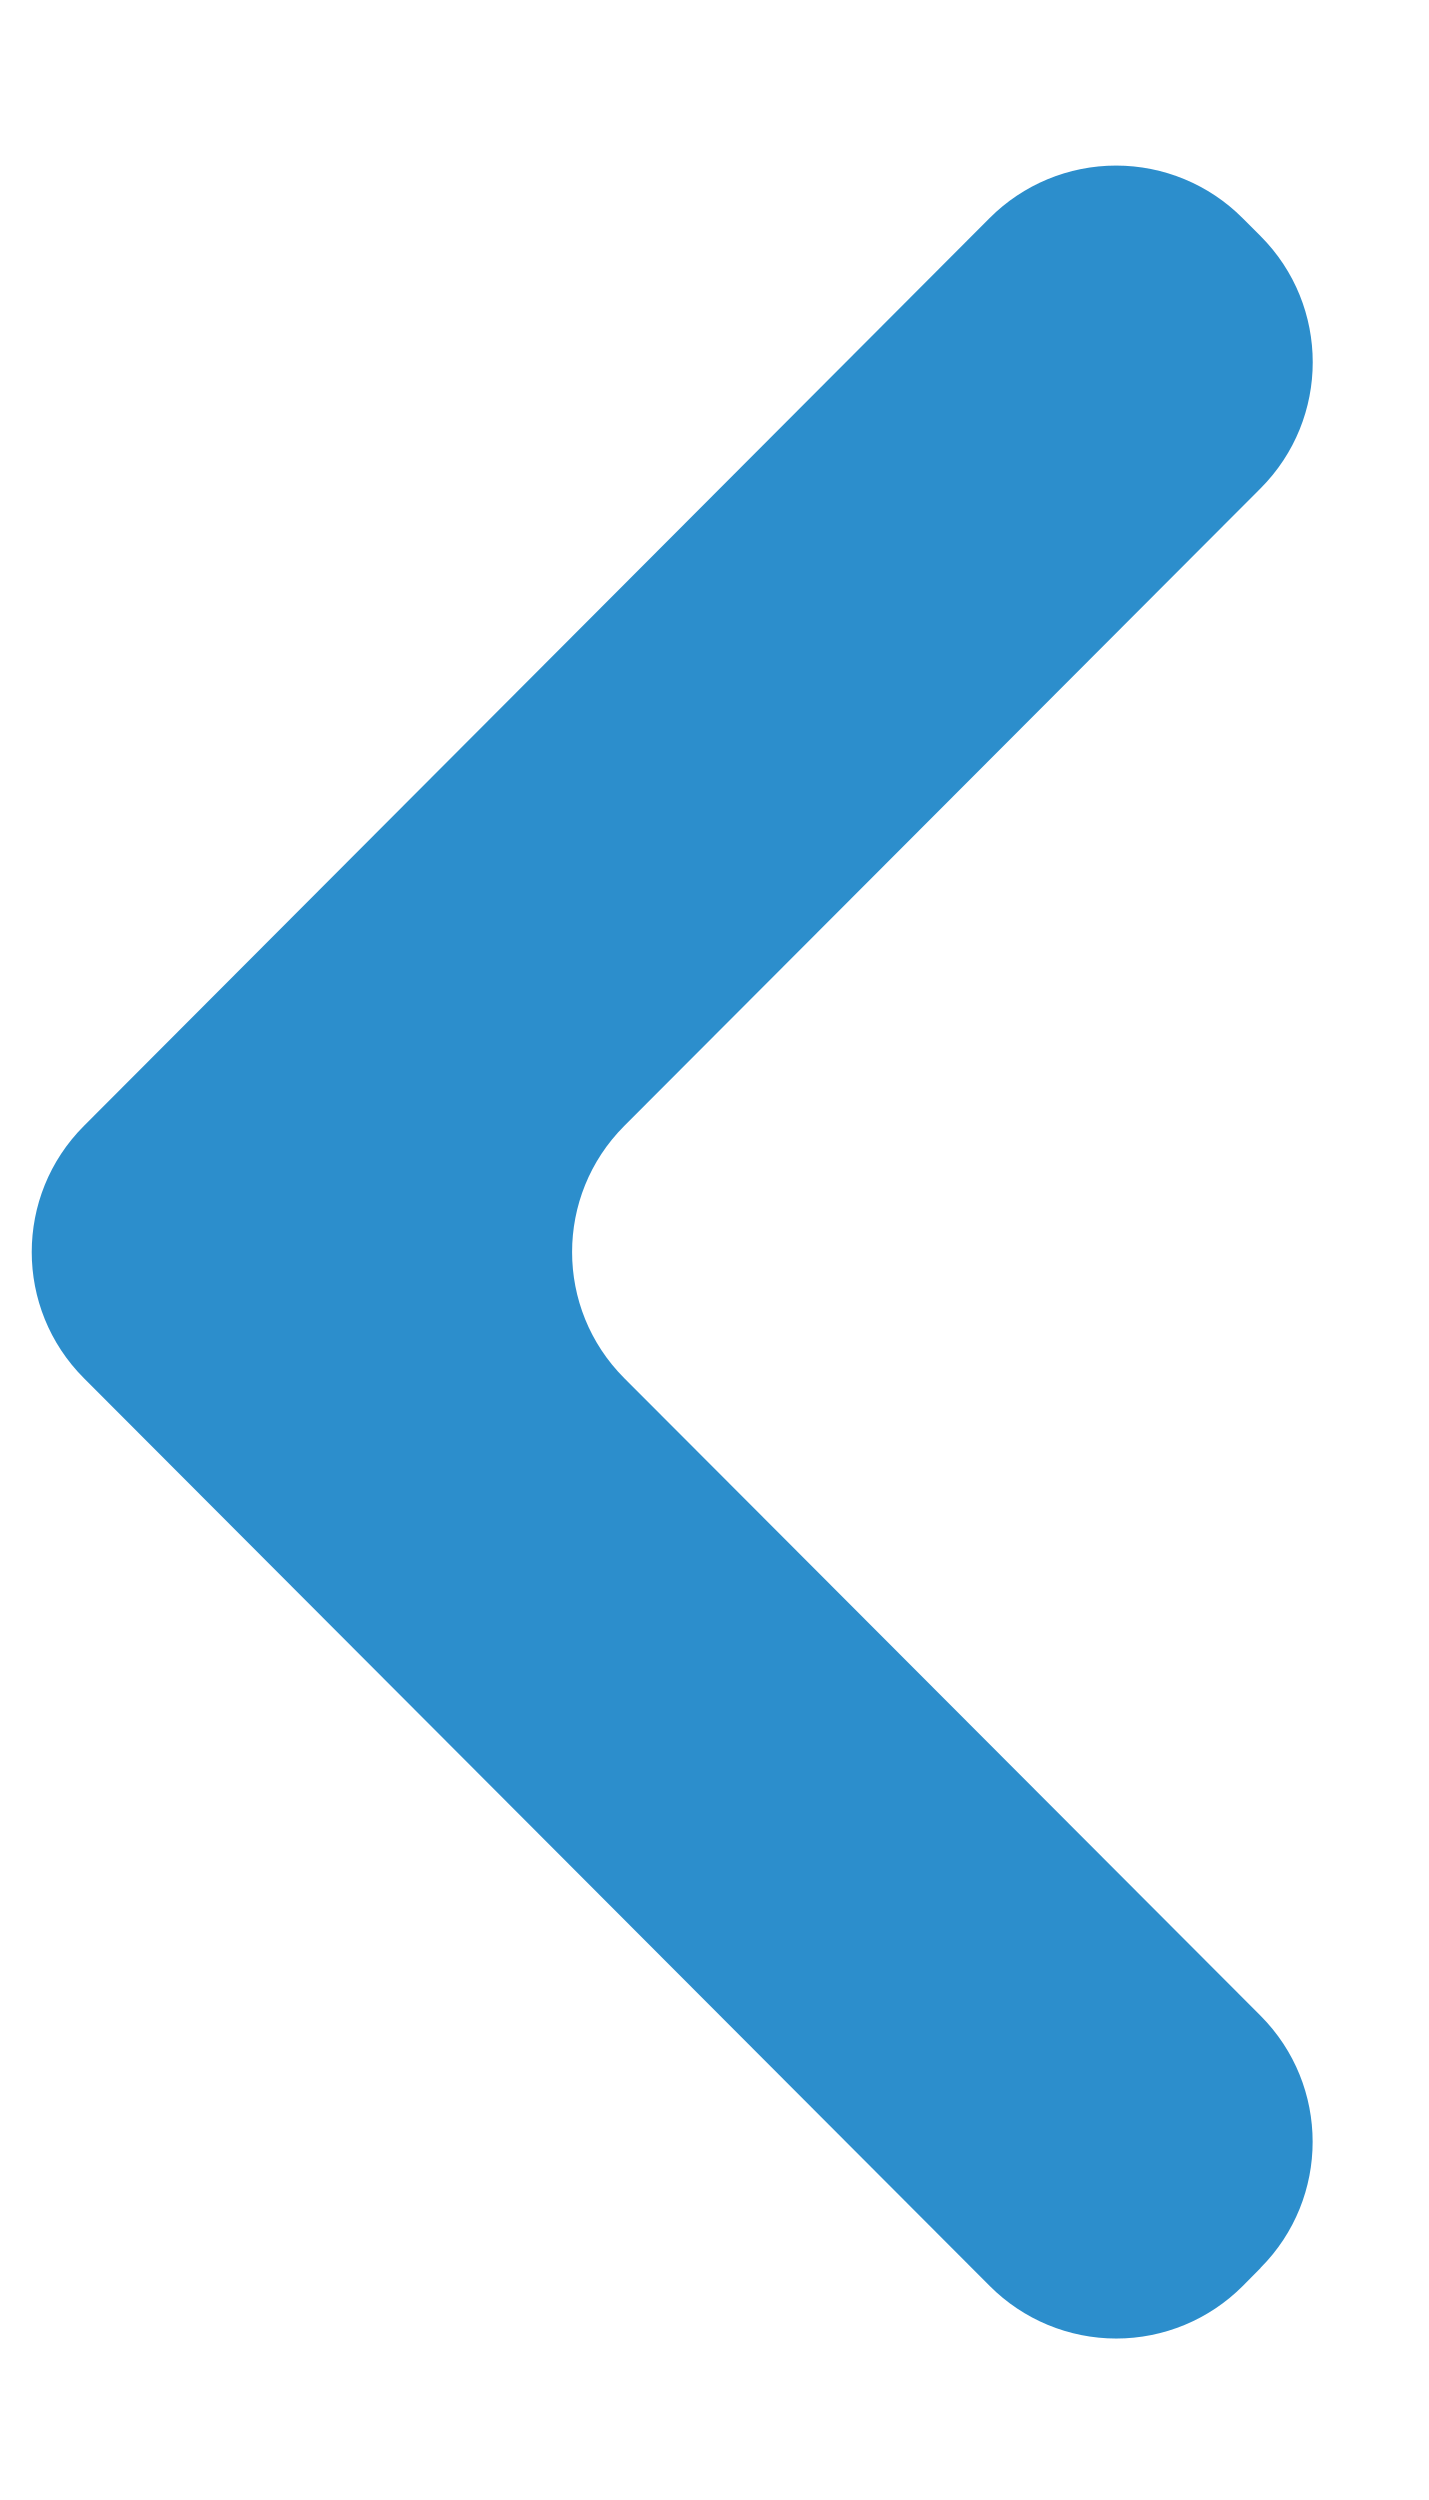
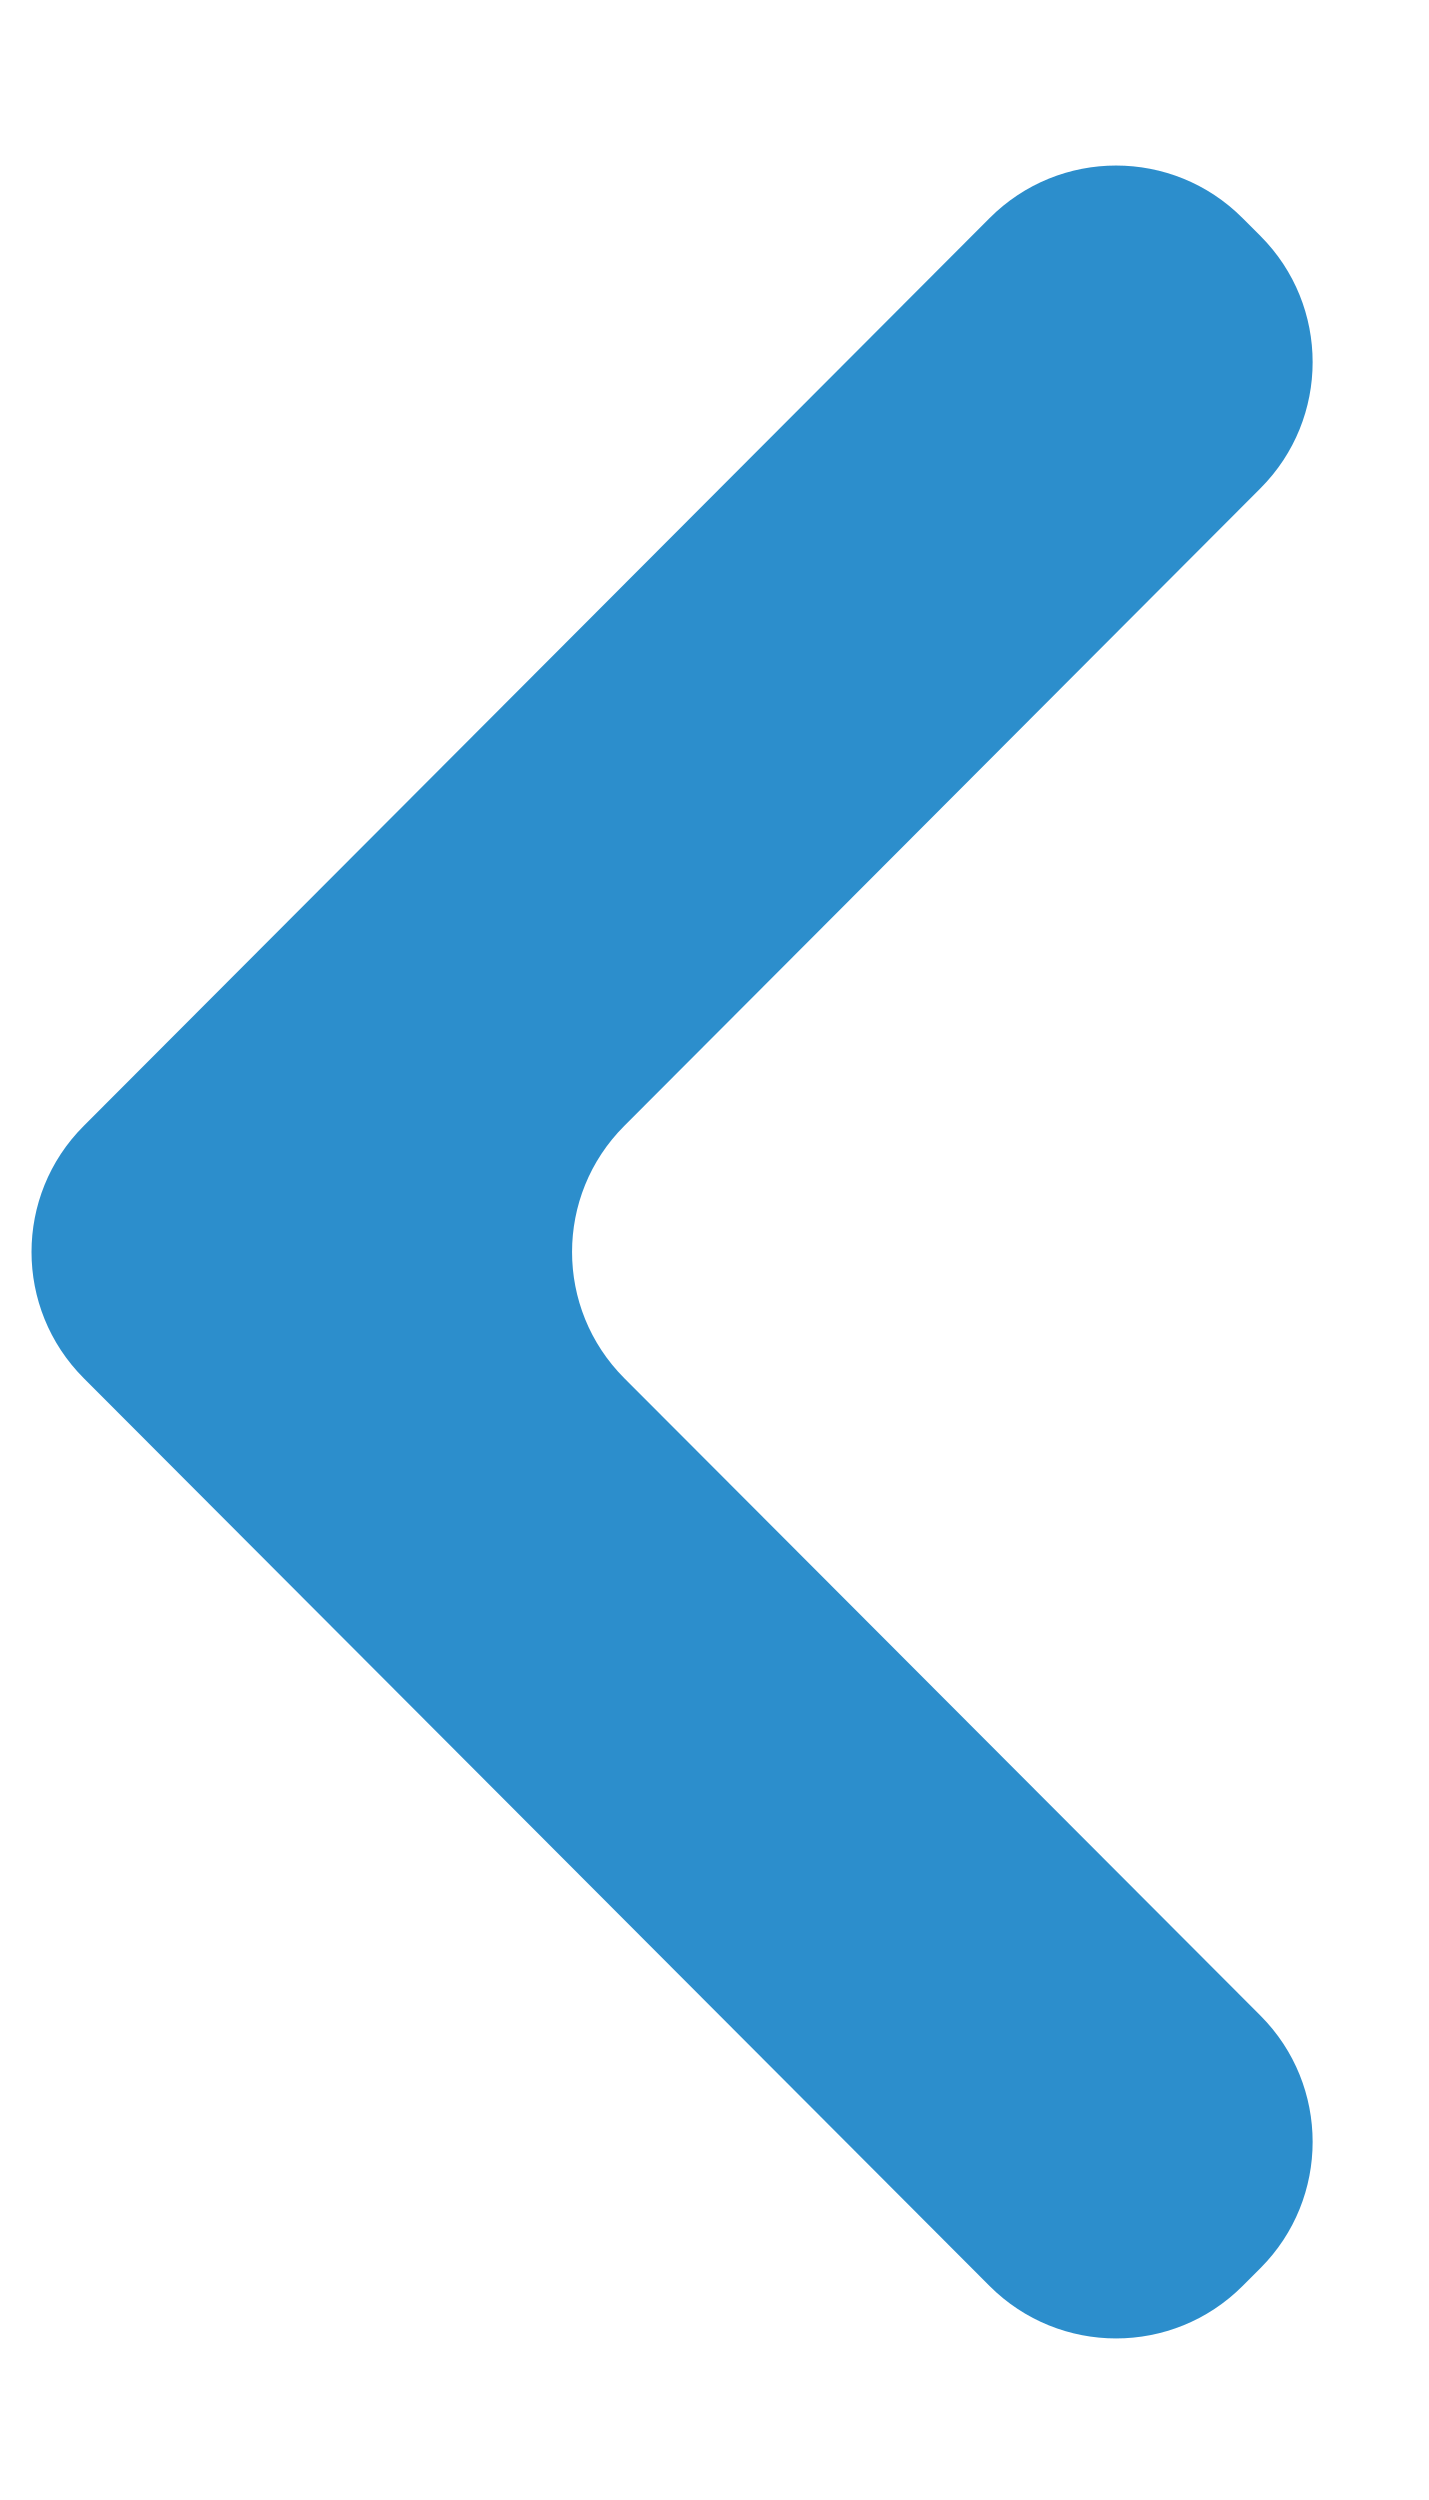
- <svg xmlns="http://www.w3.org/2000/svg" width="8" height="14" fill="none">
-   <path fill-rule="evenodd" clip-rule="evenodd" d="M7.059 12.7a1 1 0 000-1.412l-3.563-3.57a1 1 0 010-1.413l3.563-3.57a1 1 0 000-1.413l-.101-.101a1 1 0 00-1.416 0L.47 6.305a1 1 0 000 1.413l5.073 5.084a1 1 0 001.416 0l.1-.101z" fill="#2C8ECC" />
+ <svg xmlns="http://www.w3.org/2000/svg" width="8" height="14" viewBox="0 0 8 14" fill="none">
+   <path fill-rule="evenodd" clip-rule="evenodd" d="M7.059 12.701C7.448 12.311 7.448 11.678 7.059 11.288L3.496 7.718C3.106 7.327 3.106 6.695 3.496 6.305L7.059 2.734C7.448 2.344 7.448 1.712 7.059 1.322L6.958 1.221C6.567 0.829 5.933 0.829 5.542 1.221L0.469 6.305C0.079 6.695 0.079 7.327 0.469 7.718L5.542 12.802C5.933 13.193 6.567 13.193 6.958 12.802L7.059 12.701Z" fill="#2C8ECC" />
</svg>
